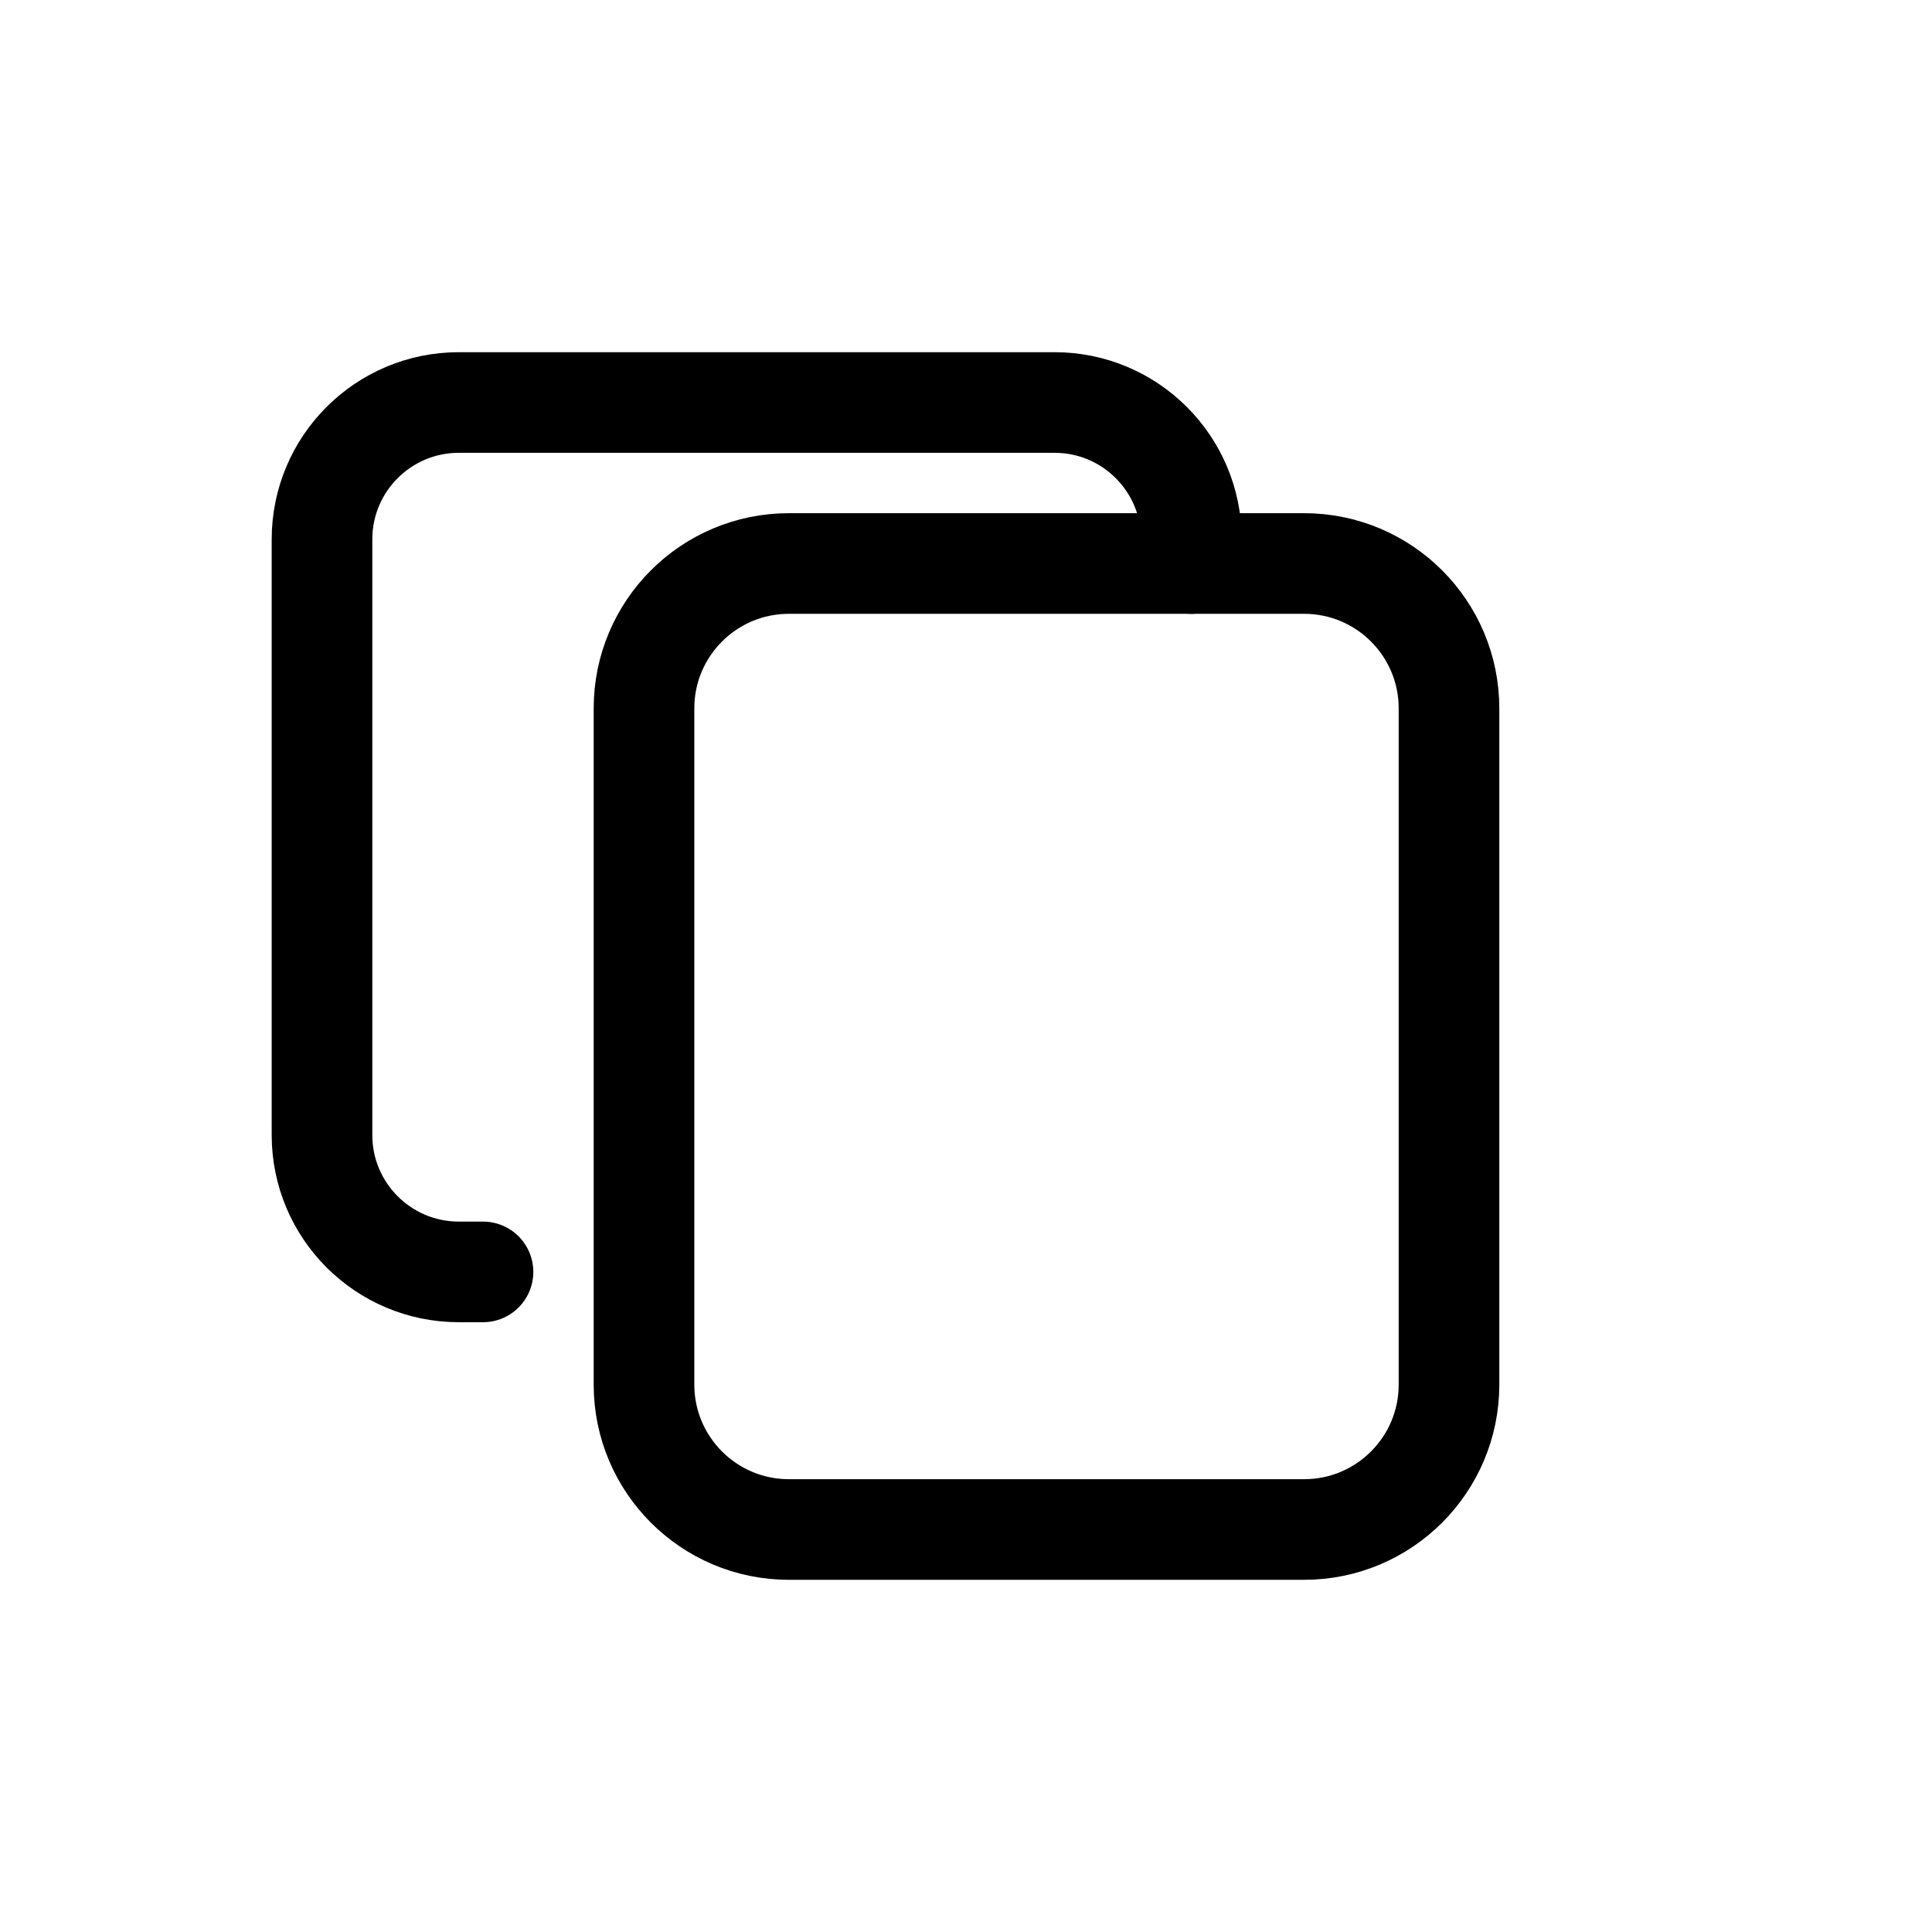
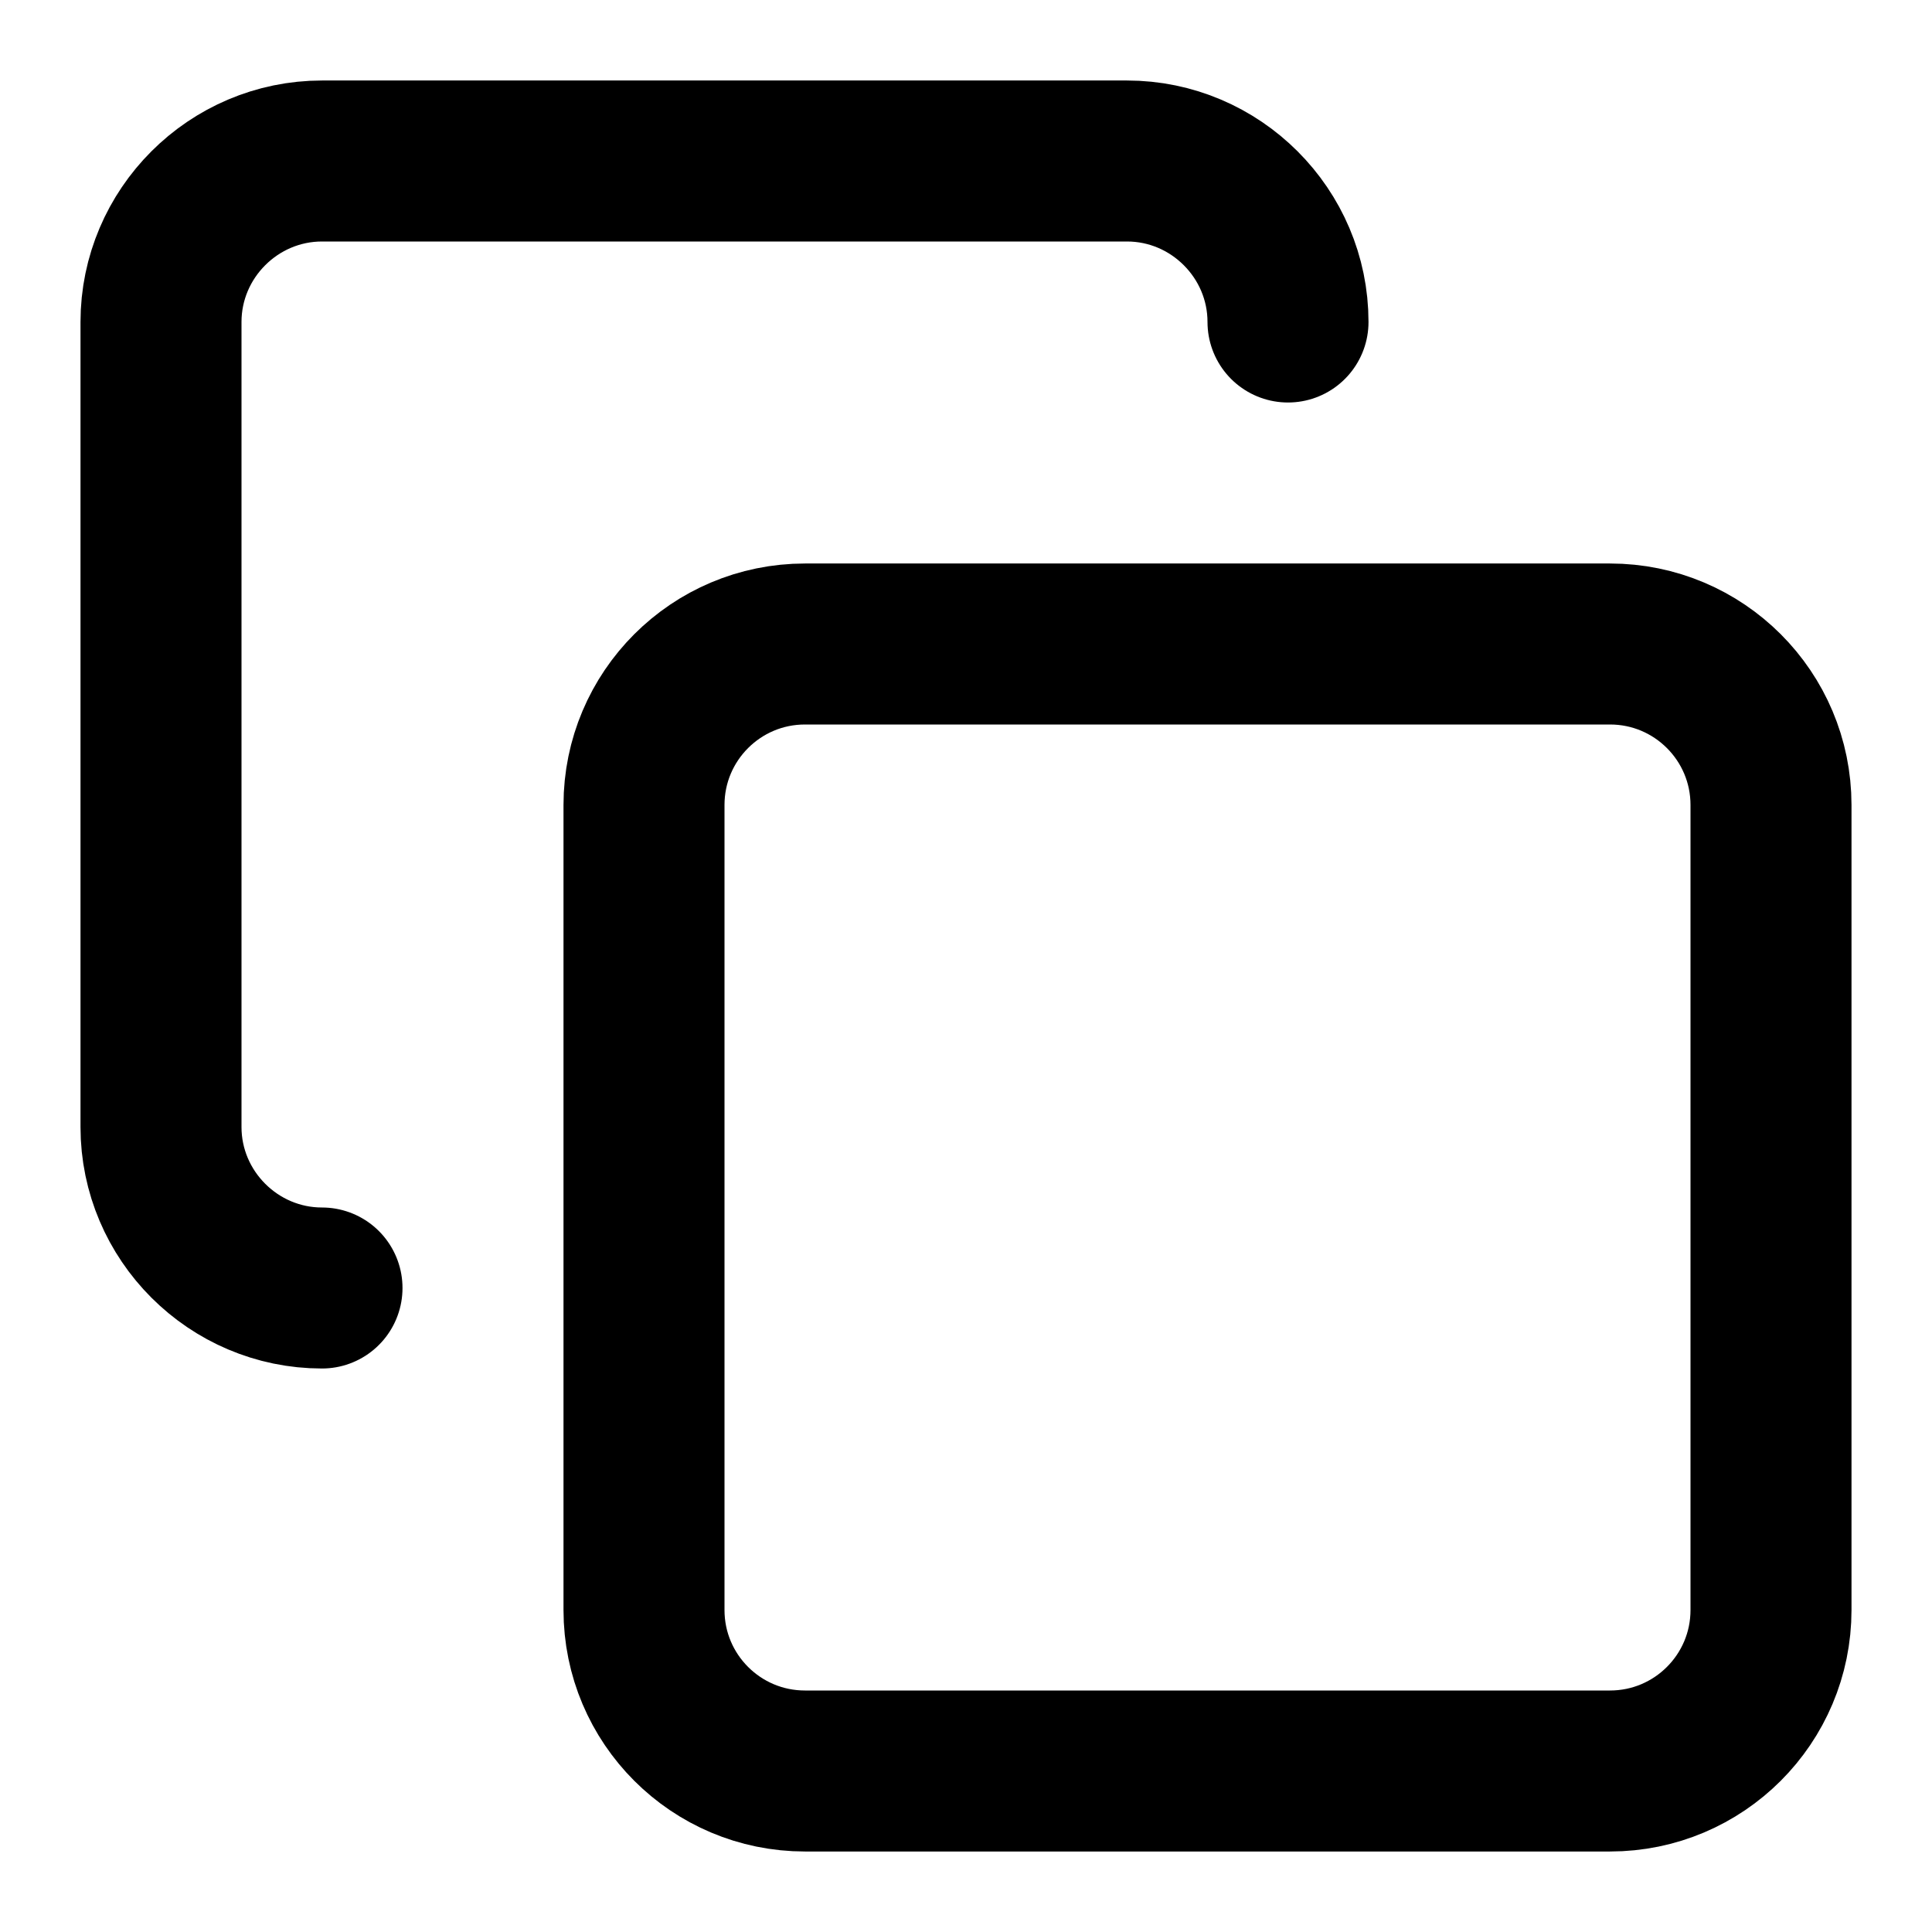
- <svg xmlns="http://www.w3.org/2000/svg" width="24" height="24" viewBox="0 0 24 24" fill="none" stroke="currentColor">
-   <g stroke="currentColor" stroke-width="1.25" stroke-linecap="round" stroke-linejoin="round">
-     <rect x="8" y="7" width="10" height="12" rx="1.8" />
-     <path d="M6 15.8H5.7A1.7 1.7 0 0 1 4 14.1V6.7A1.7 1.7 0 0 1 5.7 5h7.4A1.7 1.7 0 0 1 14.8 6.7V7" />
-   </g>
+ <svg xmlns="http://www.w3.org/2000/svg" width="24" height="24" viewBox="0 0 24 24" fill="none" stroke="currentColor" stroke-width="2" stroke-linecap="round" stroke-linejoin="round">
+   <rect width="14" height="14" x="8" y="8" rx="2" ry="2" />
+   <path d="M4 16c-1.1 0-2-.9-2-2V4c0-1.1.9-2 2-2h10c1.1 0 2 .9 2 2" />
</svg>
